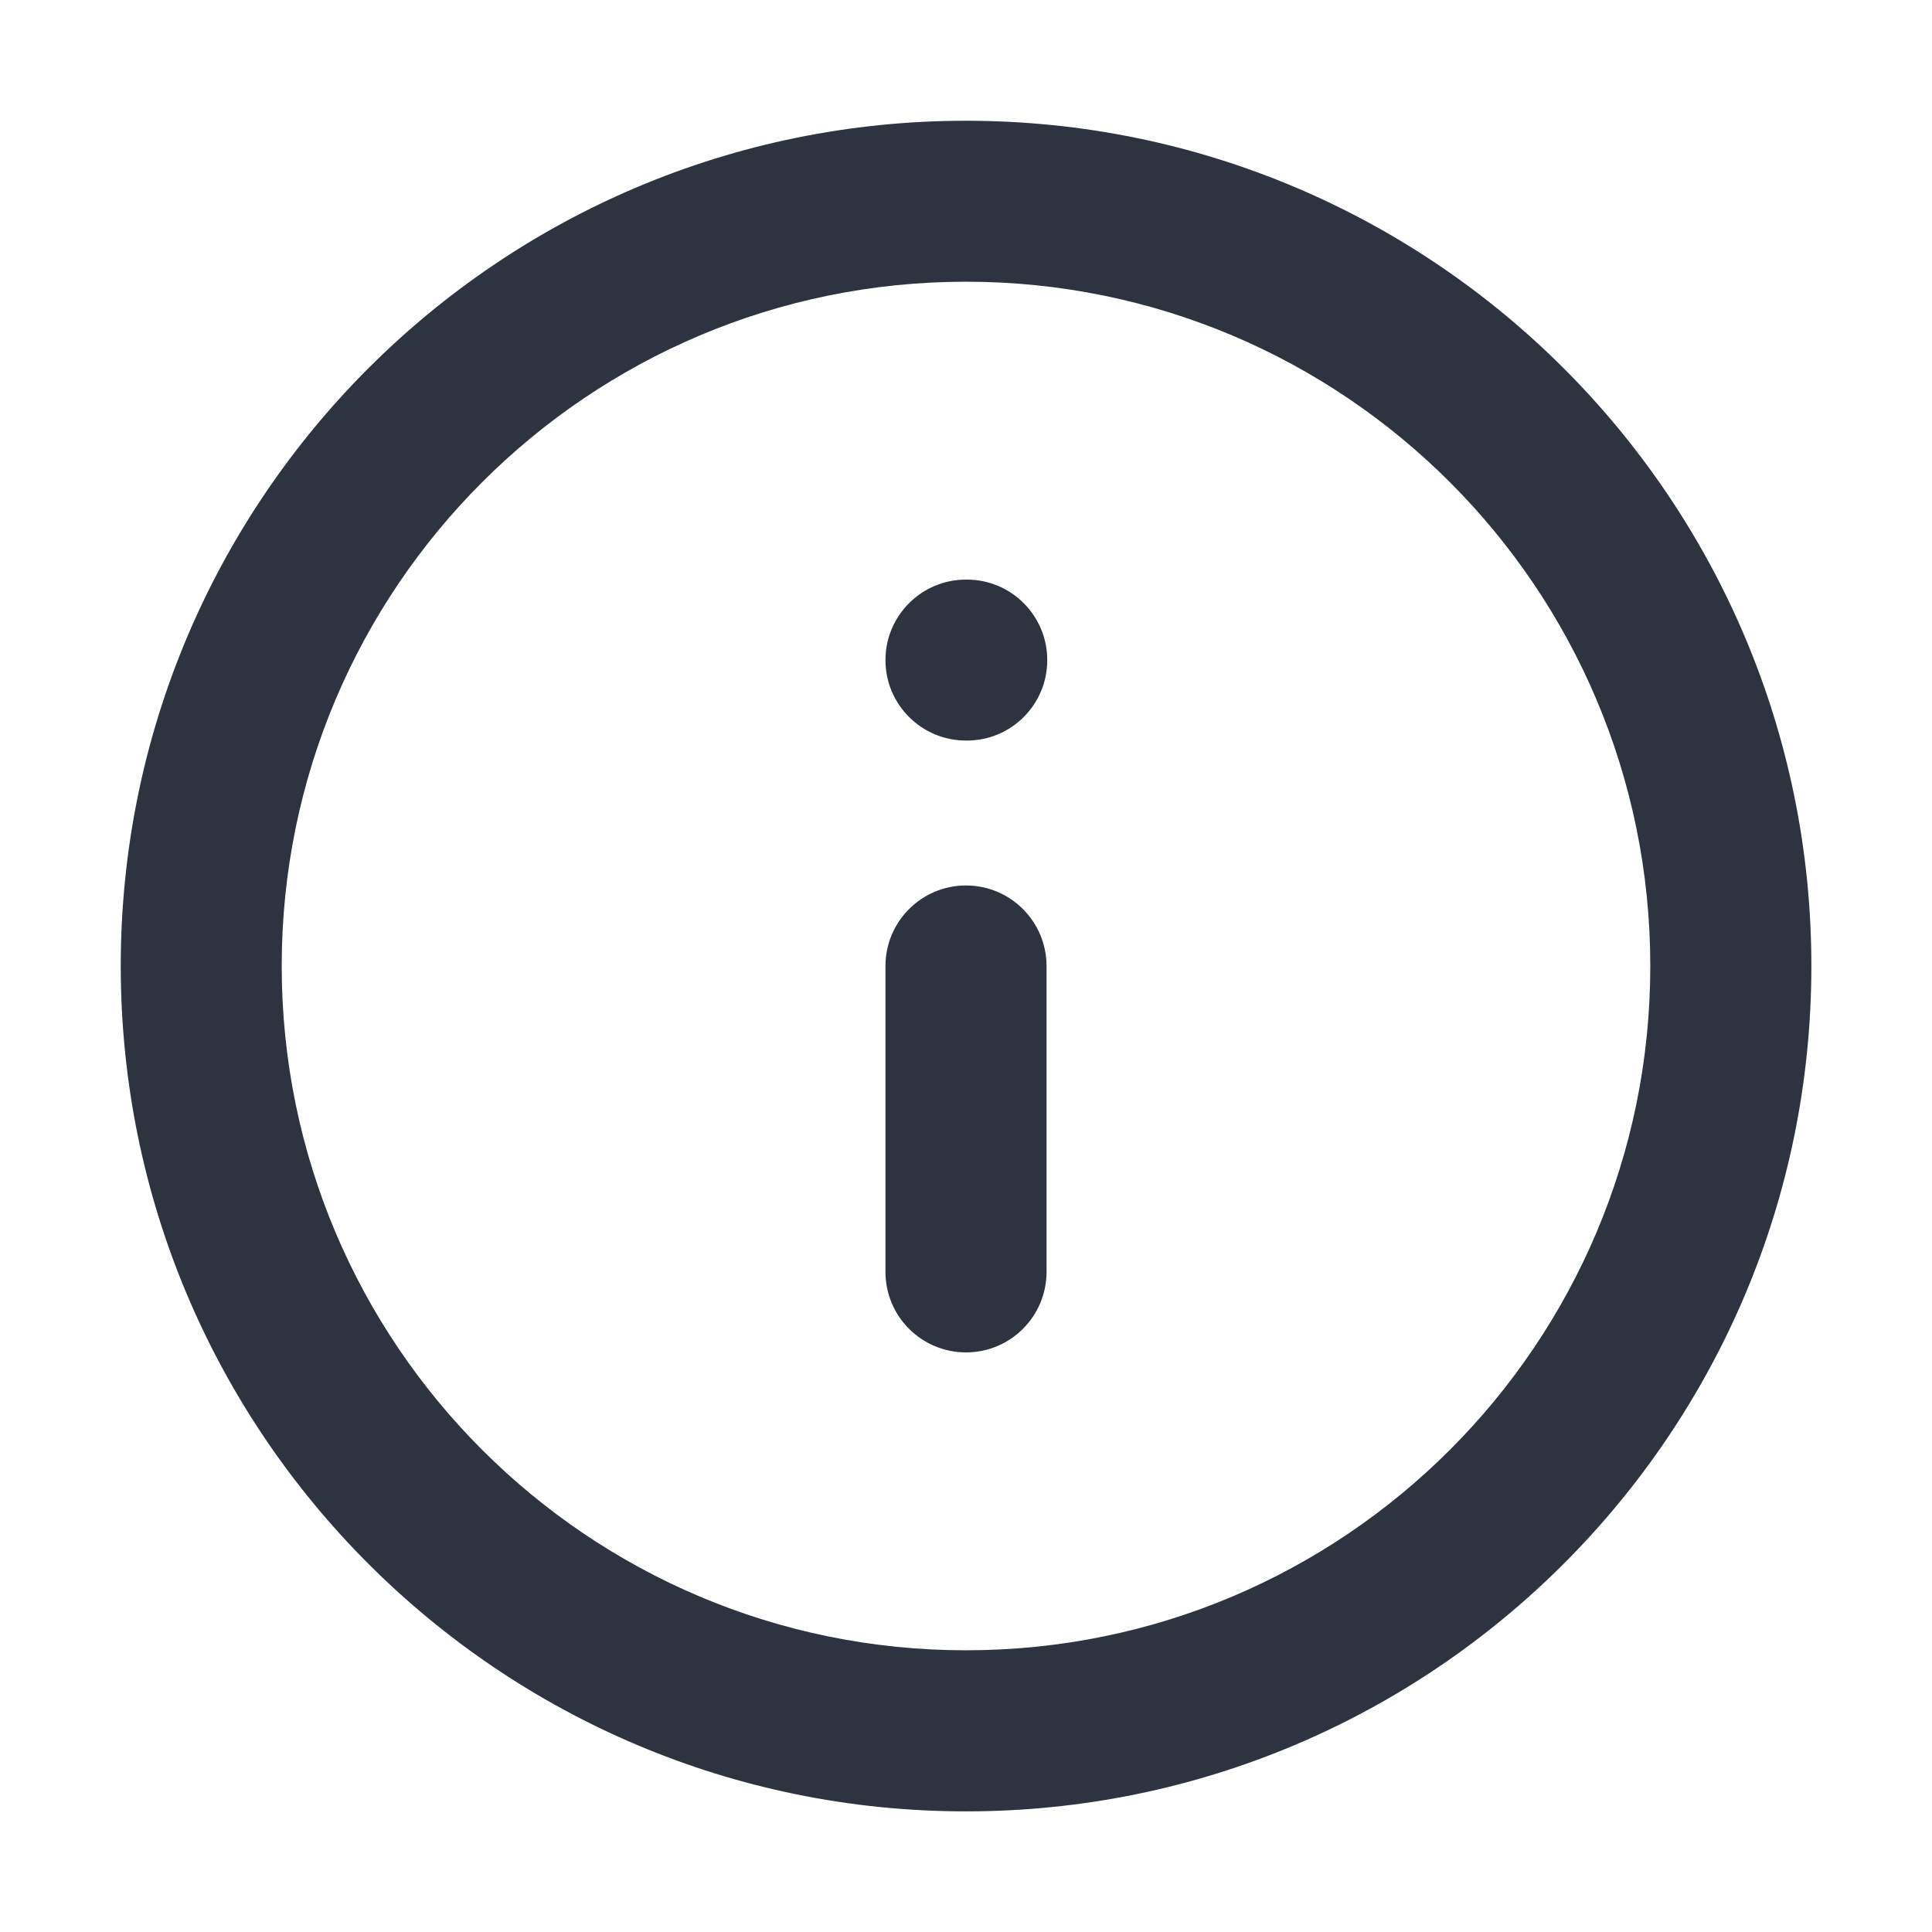
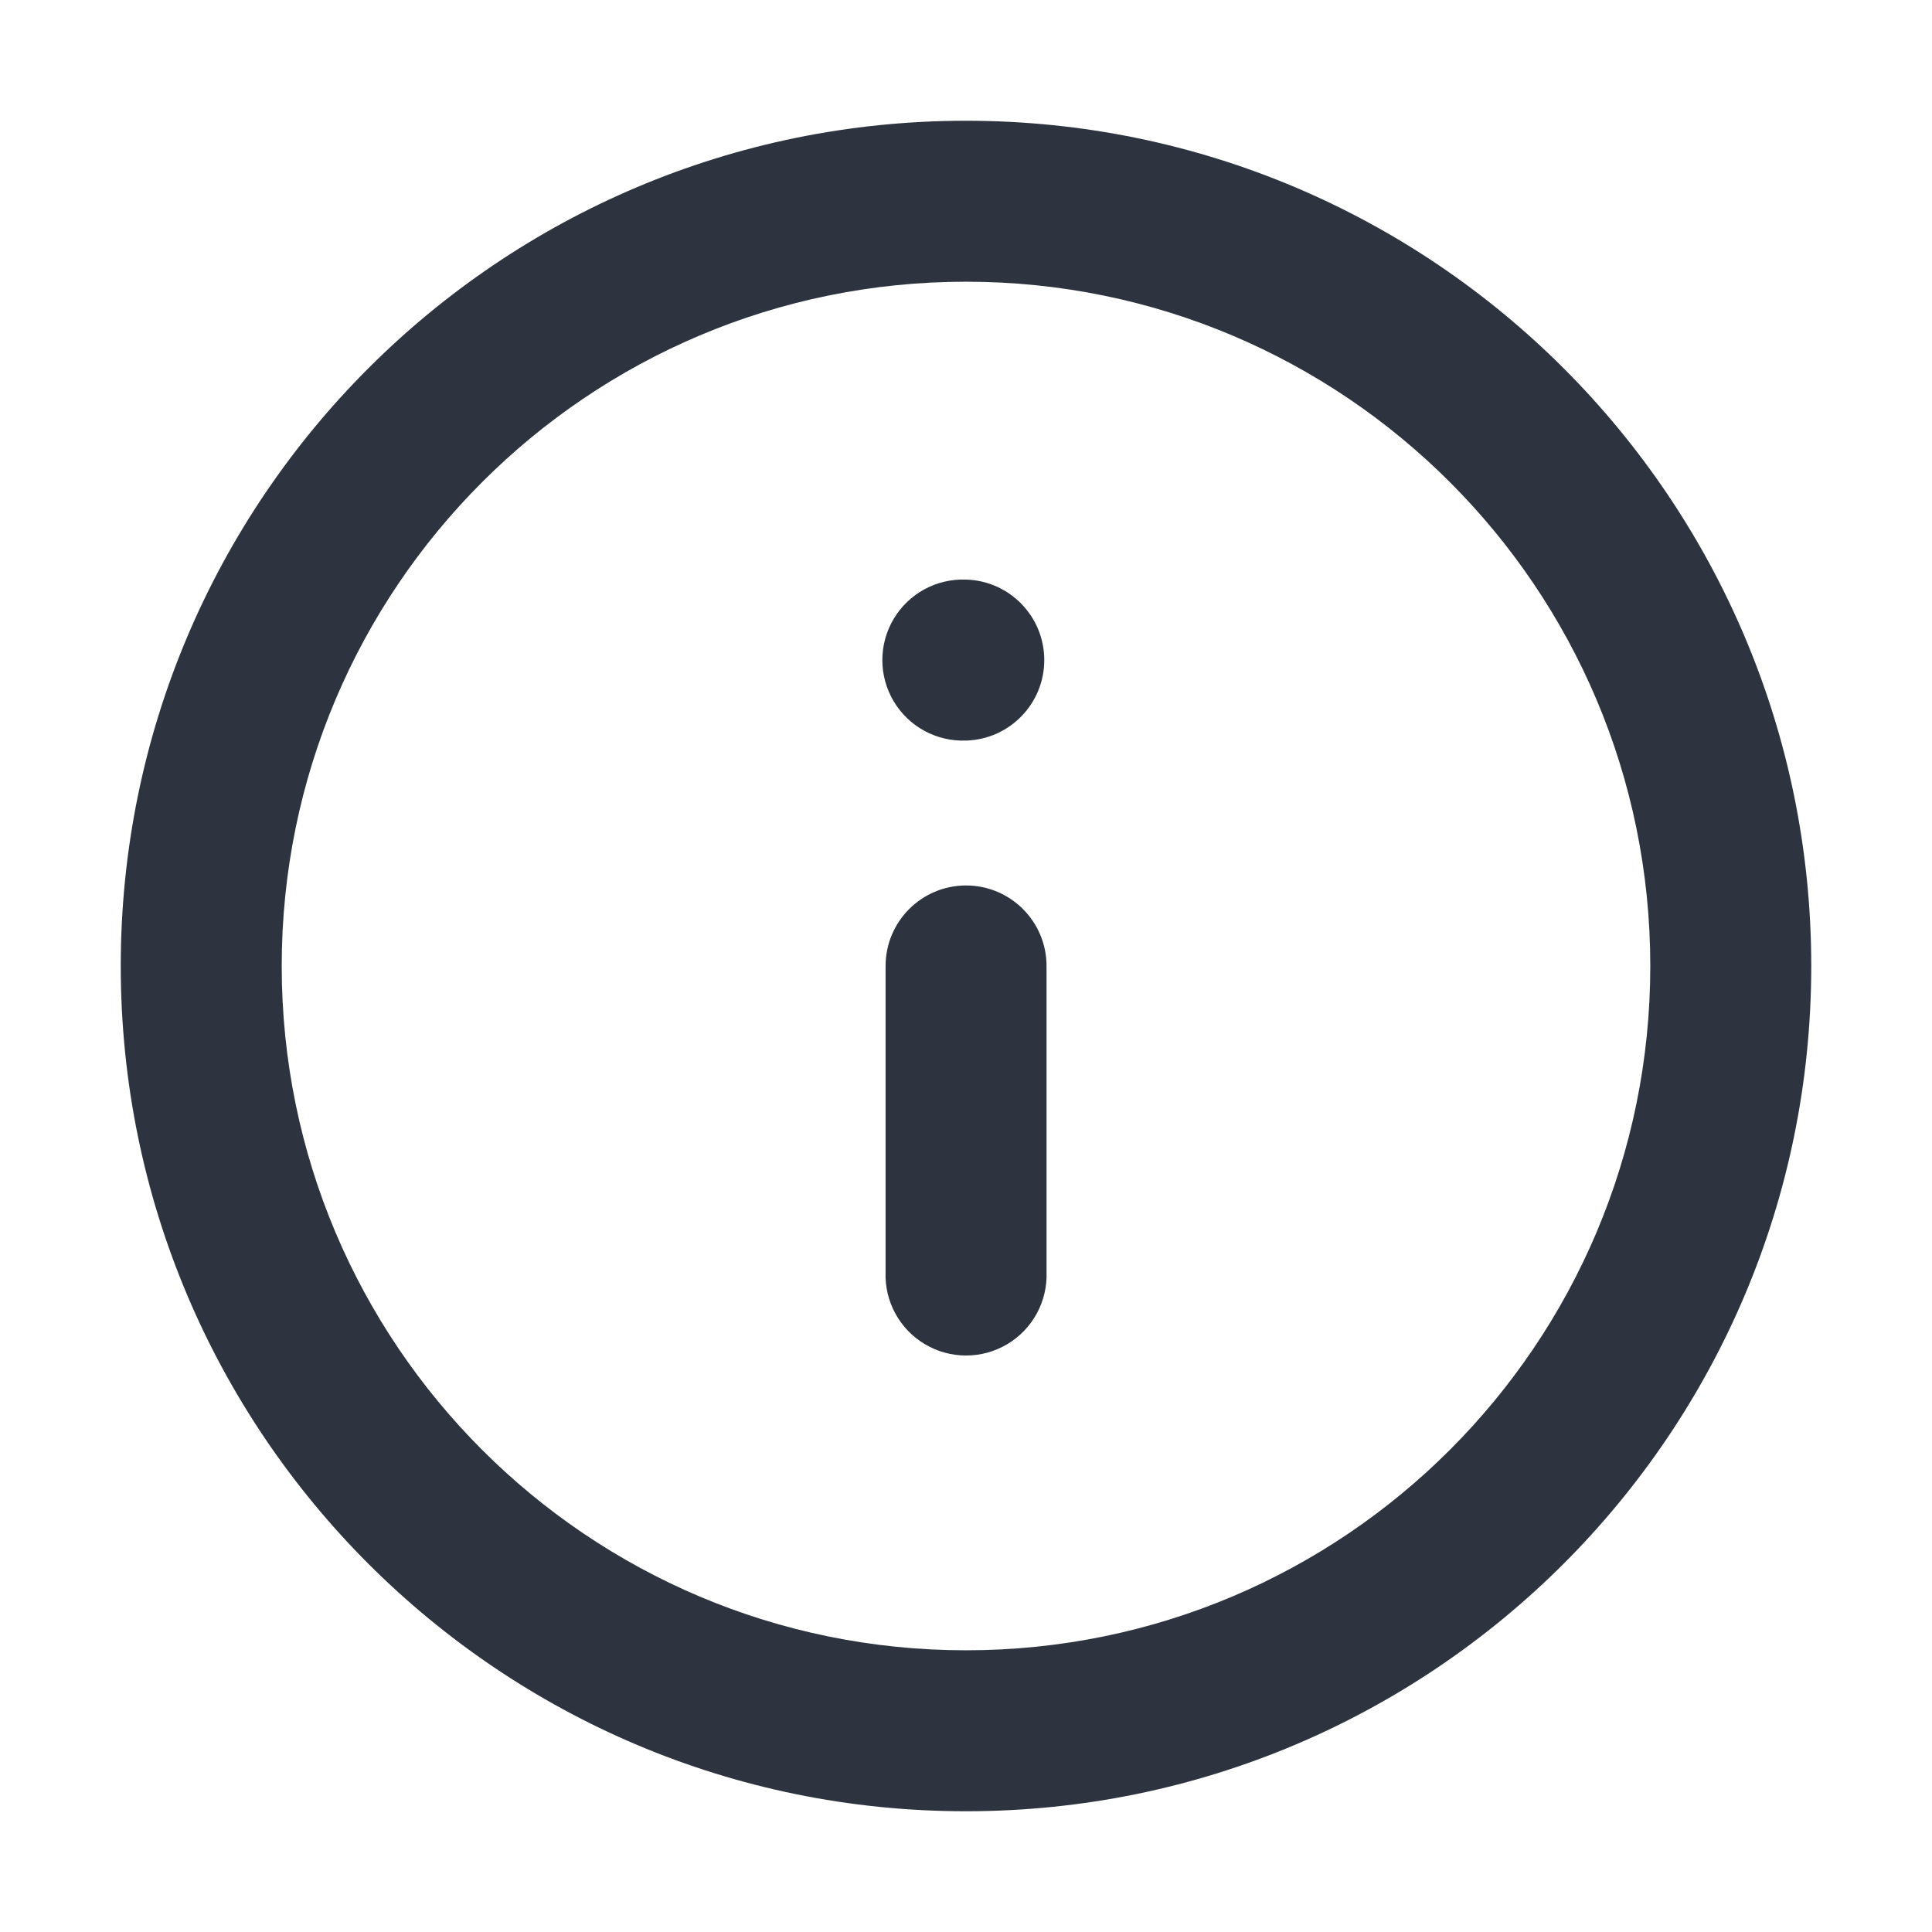
<svg xmlns="http://www.w3.org/2000/svg" width="16" height="16" viewBox="0 0 16 16" fill="none">
-   <g id="Info">
-     <path id="Union" fill-rule="evenodd" clip-rule="evenodd" d="M8 2.333C4.871 2.333 2.333 4.871 2.333 8C2.333 11.13 4.871 13.667 8 13.667C11.13 13.667 13.667 11.13 13.667 8C13.667 4.871 11.13 2.333 8 2.333ZM1 8C1 4.134 4.134 1 8 1C11.866 1 15.001 4.134 15.001 8C15.001 11.866 11.866 15.001 8 15.001C4.134 15.001 1 11.866 1 8ZM8 7.333C8.368 7.333 8.667 7.632 8.667 8V10.533C8.667 10.902 8.368 11.2 8 11.2C7.632 11.2 7.333 10.902 7.333 10.533V8C7.333 7.632 7.632 7.333 8 7.333ZM8 4.8C7.632 4.8 7.333 5.098 7.333 5.467C7.333 5.835 7.632 6.133 8 6.133H8.007C8.375 6.133 8.673 5.835 8.673 5.467C8.673 5.098 8.375 4.8 8.007 4.8H8Z" fill="#2D3440" />
-   </g>
+   <path fill-rule="evenodd" clip-rule="evenodd" d="M8 2.333c-3.13 0-5.667 2.537-5.667 5.667 0 3.13 2.537 5.667 5.667 5.667 3.13 0 5.667-2.537 5.667-5.667 0-3.13-2.537-5.667-5.667-5.667ZM1 8C1 4.134 4.134 1 8 1c3.866 0 7 3.134 7 7 0 3.866-3.134 7-7 7C4.134 15.001 1 11.866 1 8Zm7-.667A.667.667 0 0 1 8.667 8v2.533a.667.667 0 1 1-1.333 0V8A.667.667 0 0 1 8 7.333ZM8 4.8a.667.667 0 1 0 0 1.333h.007a.667.667 0 0 0 0-1.333h-.007Z" fill="#2D3440" />
</svg>
